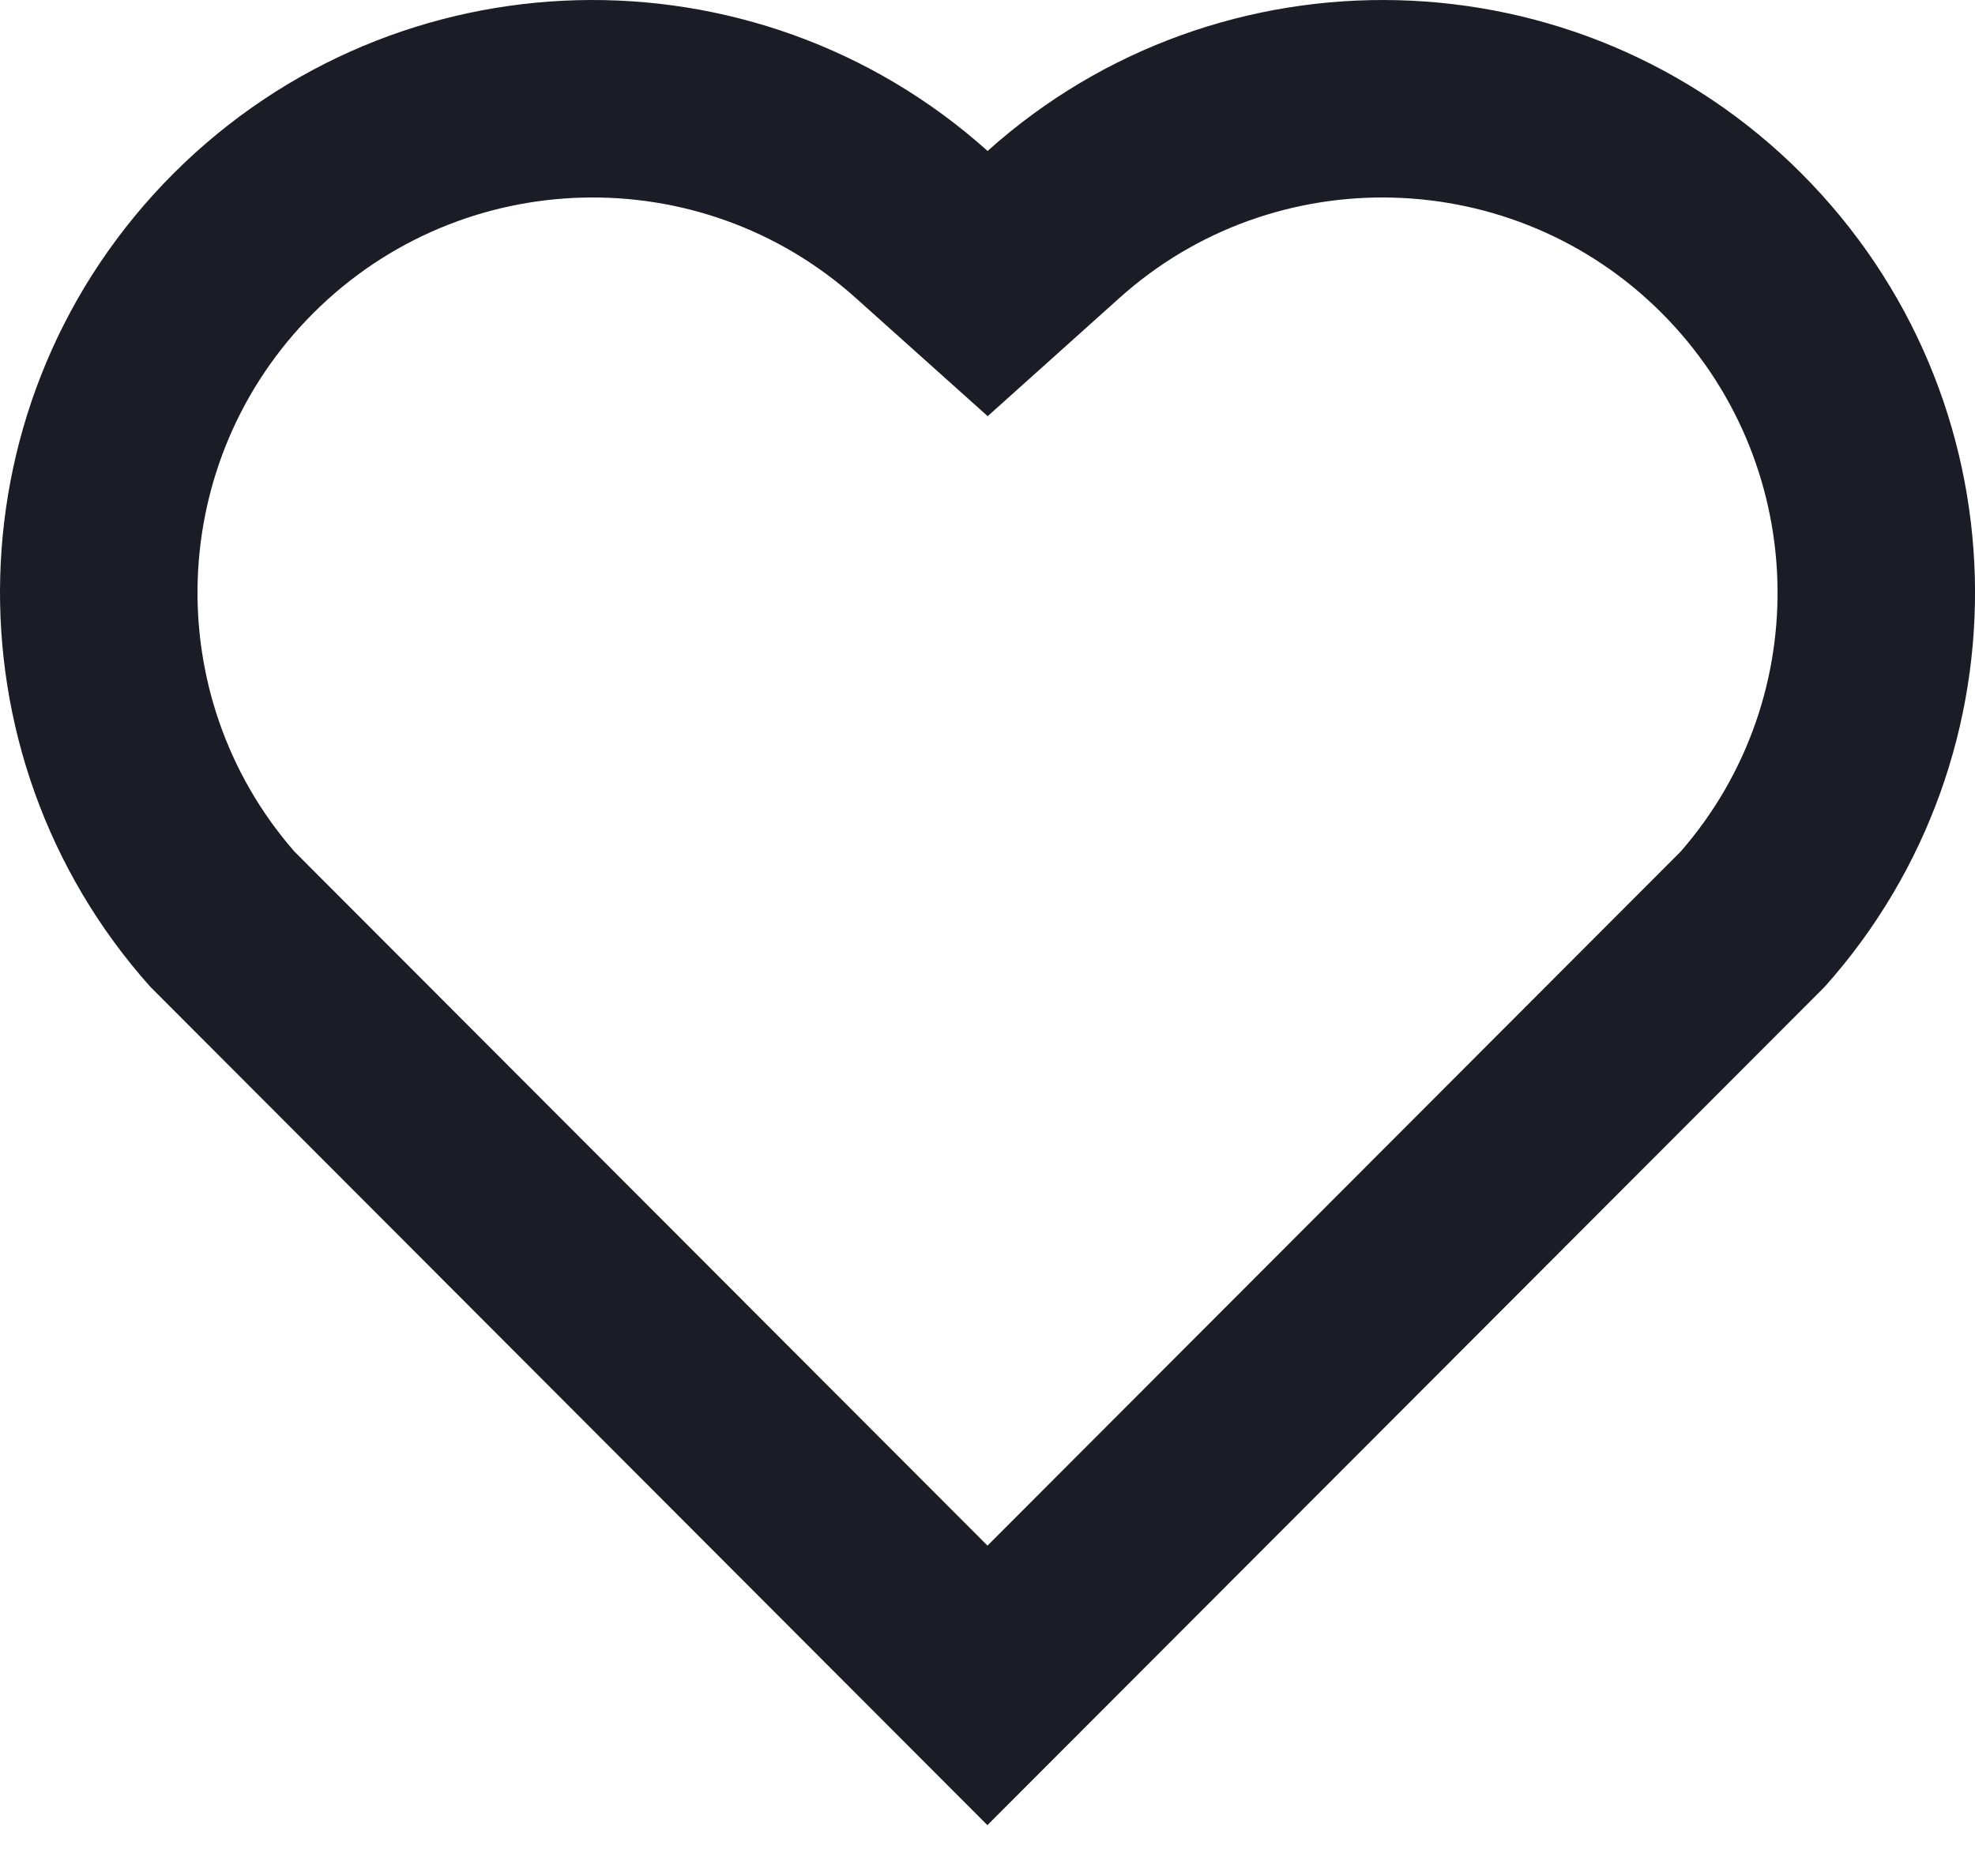
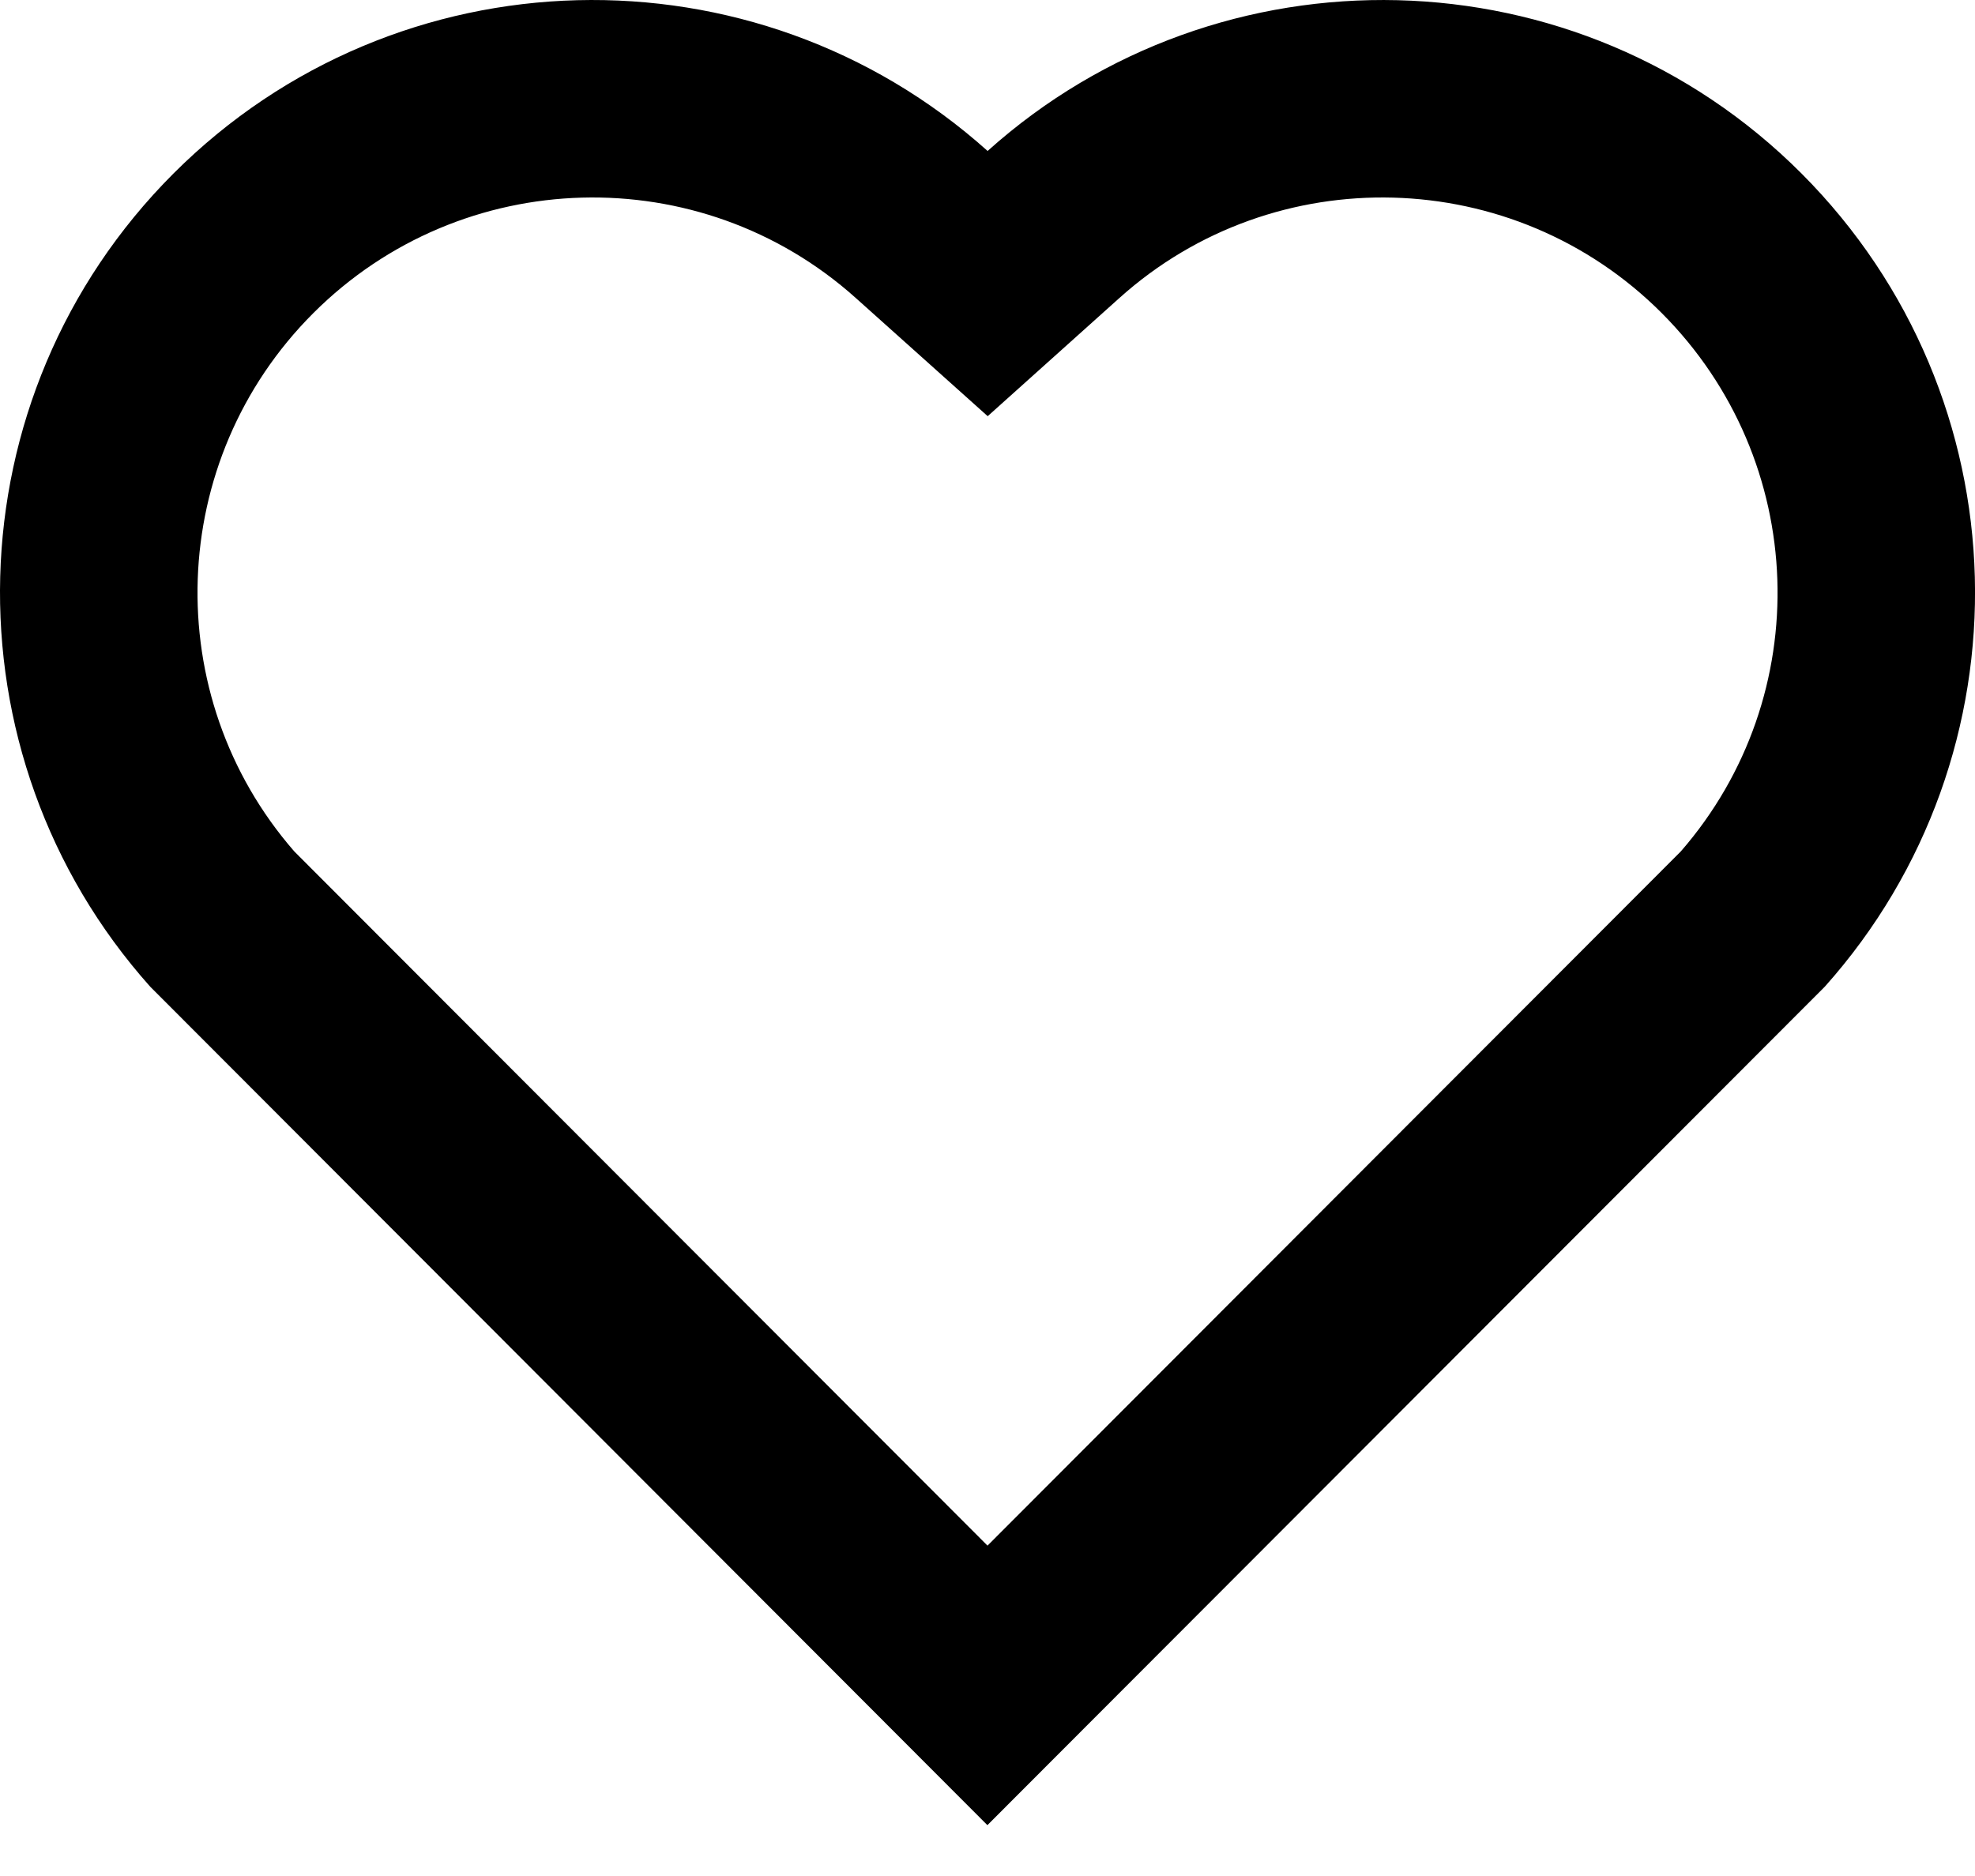
<svg xmlns="http://www.w3.org/2000/svg" width="20" height="19" viewBox="0 0 20 19" fill="none">
-   <path d="M10.001 1.529C12.35 -0.58 15.98 -0.51 18.243 1.757C20.505 4.025 20.583 7.637 18.479 9.993L9.999 18.485L1.521 9.993C-0.583 7.637 -0.504 4.019 1.757 1.757C4.022 -0.507 7.645 -0.583 10.001 1.529ZM16.827 3.17C15.327 1.668 12.907 1.607 11.337 3.017L10.002 4.215L8.666 3.018C7.091 1.606 4.676 1.668 3.172 3.172C1.682 4.662 1.607 7.047 2.98 8.623L10 15.654L17.02 8.624C18.394 7.047 18.319 4.665 16.827 3.17Z" fill="#1C1C27" />
+   <path d="M10.001 1.529C12.35 -0.58 15.98 -0.51 18.243 1.757C20.505 4.025 20.583 7.637 18.479 9.993L9.999 18.485L1.521 9.993C-0.583 7.637 -0.504 4.019 1.757 1.757C4.022 -0.507 7.645 -0.583 10.001 1.529ZM16.827 3.17C15.327 1.668 12.907 1.607 11.337 3.017L10.002 4.215L8.666 3.018C7.091 1.606 4.676 1.668 3.172 3.172C1.682 4.662 1.607 7.047 2.98 8.623L10 15.654L17.02 8.624C18.394 7.047 18.319 4.665 16.827 3.17Z" fill="currentColor" />
</svg>
